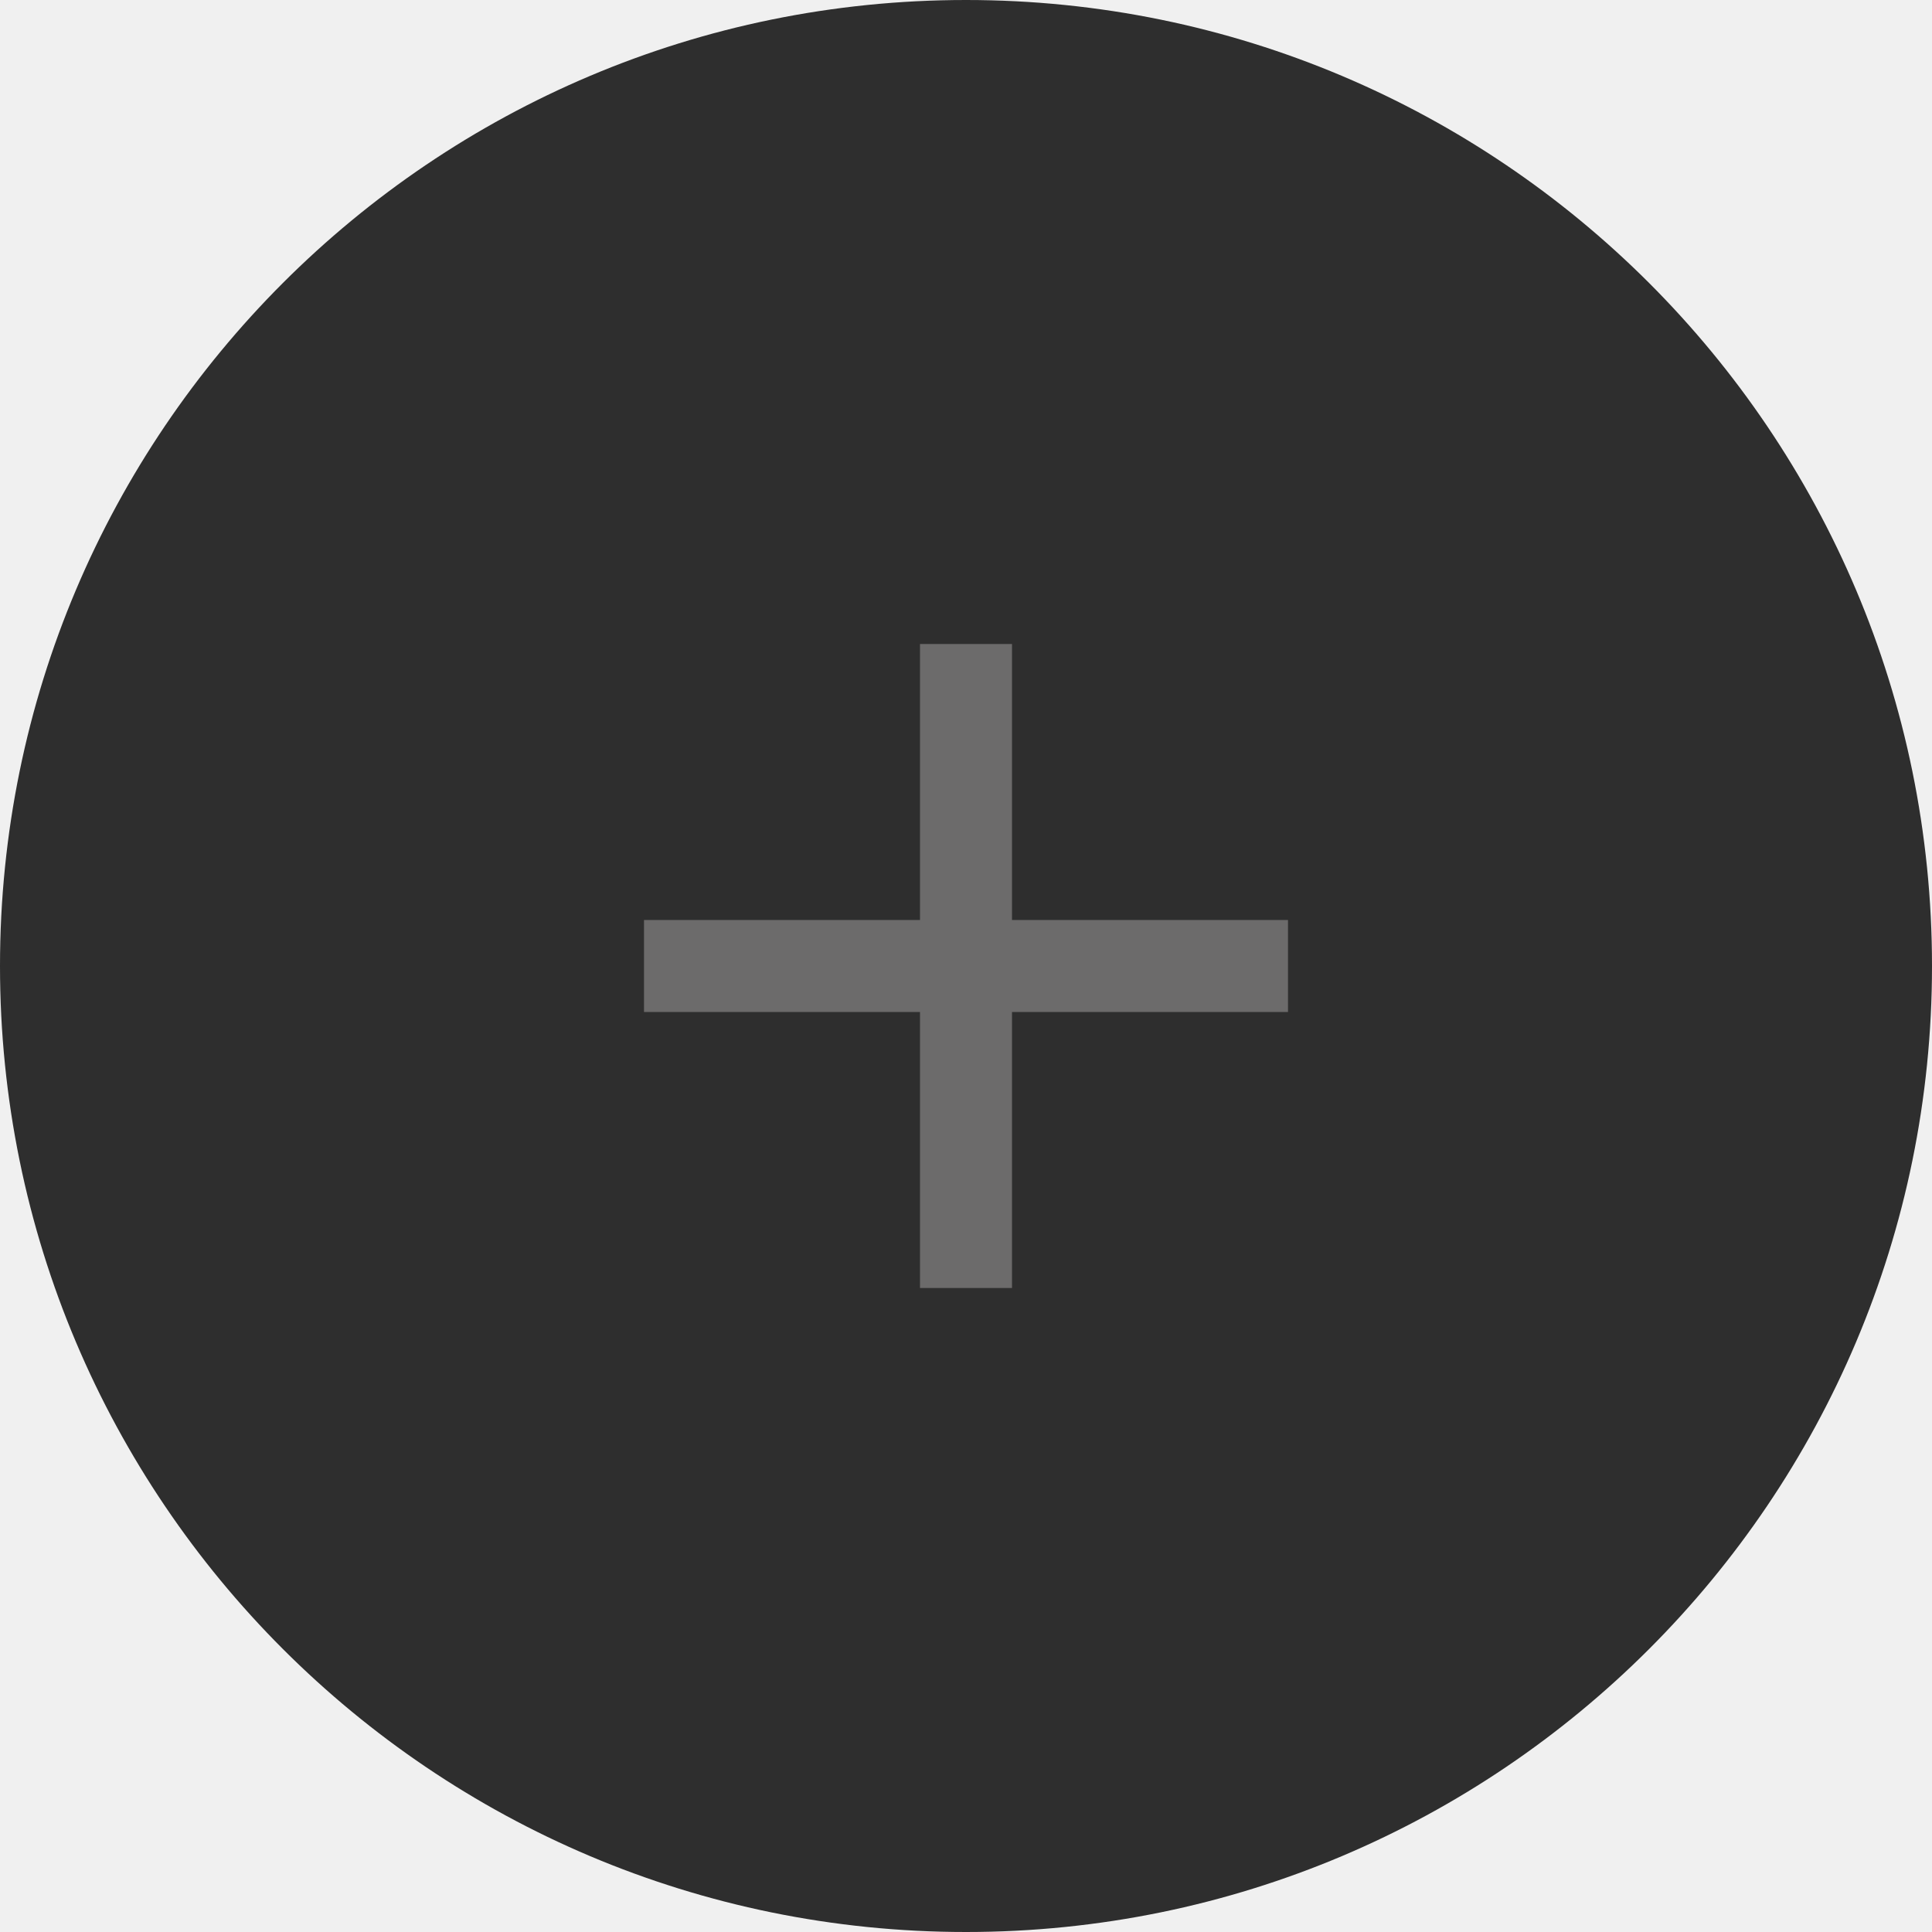
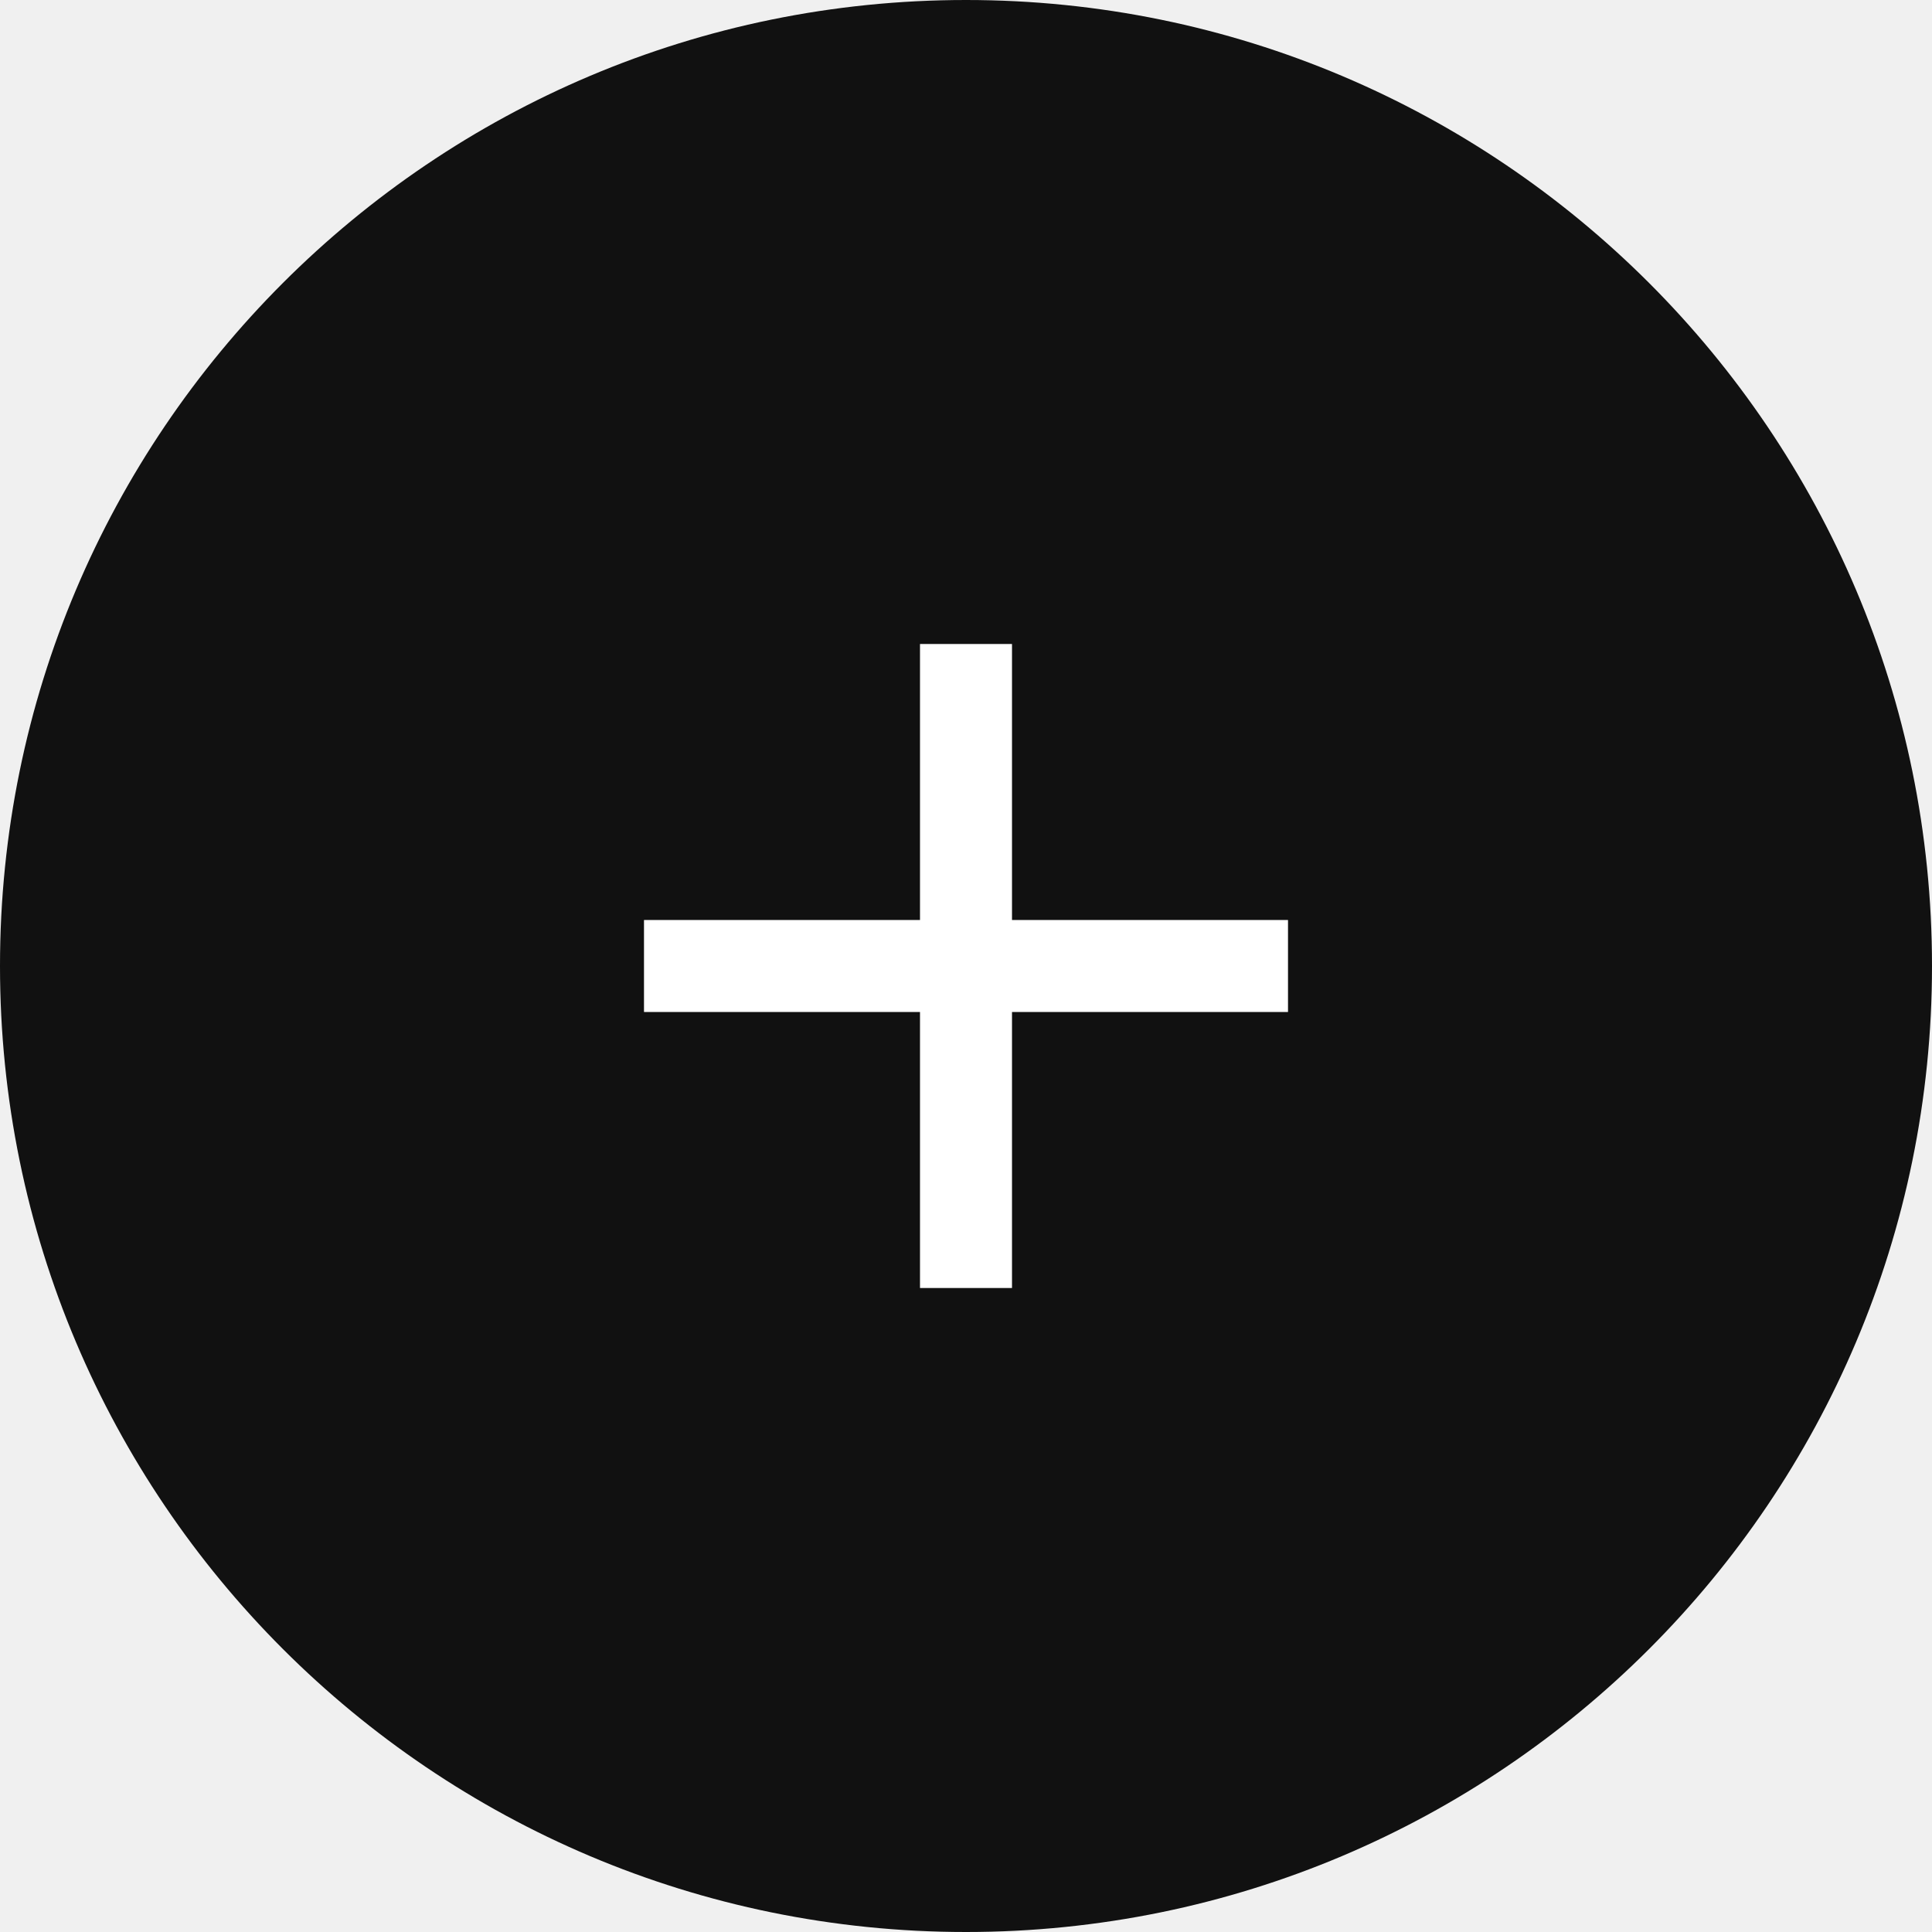
<svg xmlns="http://www.w3.org/2000/svg" width="21" height="21" viewBox="0 0 21 21" fill="none">
-   <circle cx="10.5" cy="10.5" r="10.5" fill="#2E2E2E" />
-   <path d="M14 11H11V14H10V11H7V10H10V7H11V10H14V11Z" fill="#6C6B6B" />
+   <circle cx="10.5" cy="10.5" r="10.5" fill="#111111" />
+   <path d="M14 11H11V14H10V11H7V10H10V7H11V10H14V11Z" fill="#FFFFFF" />
</svg>
